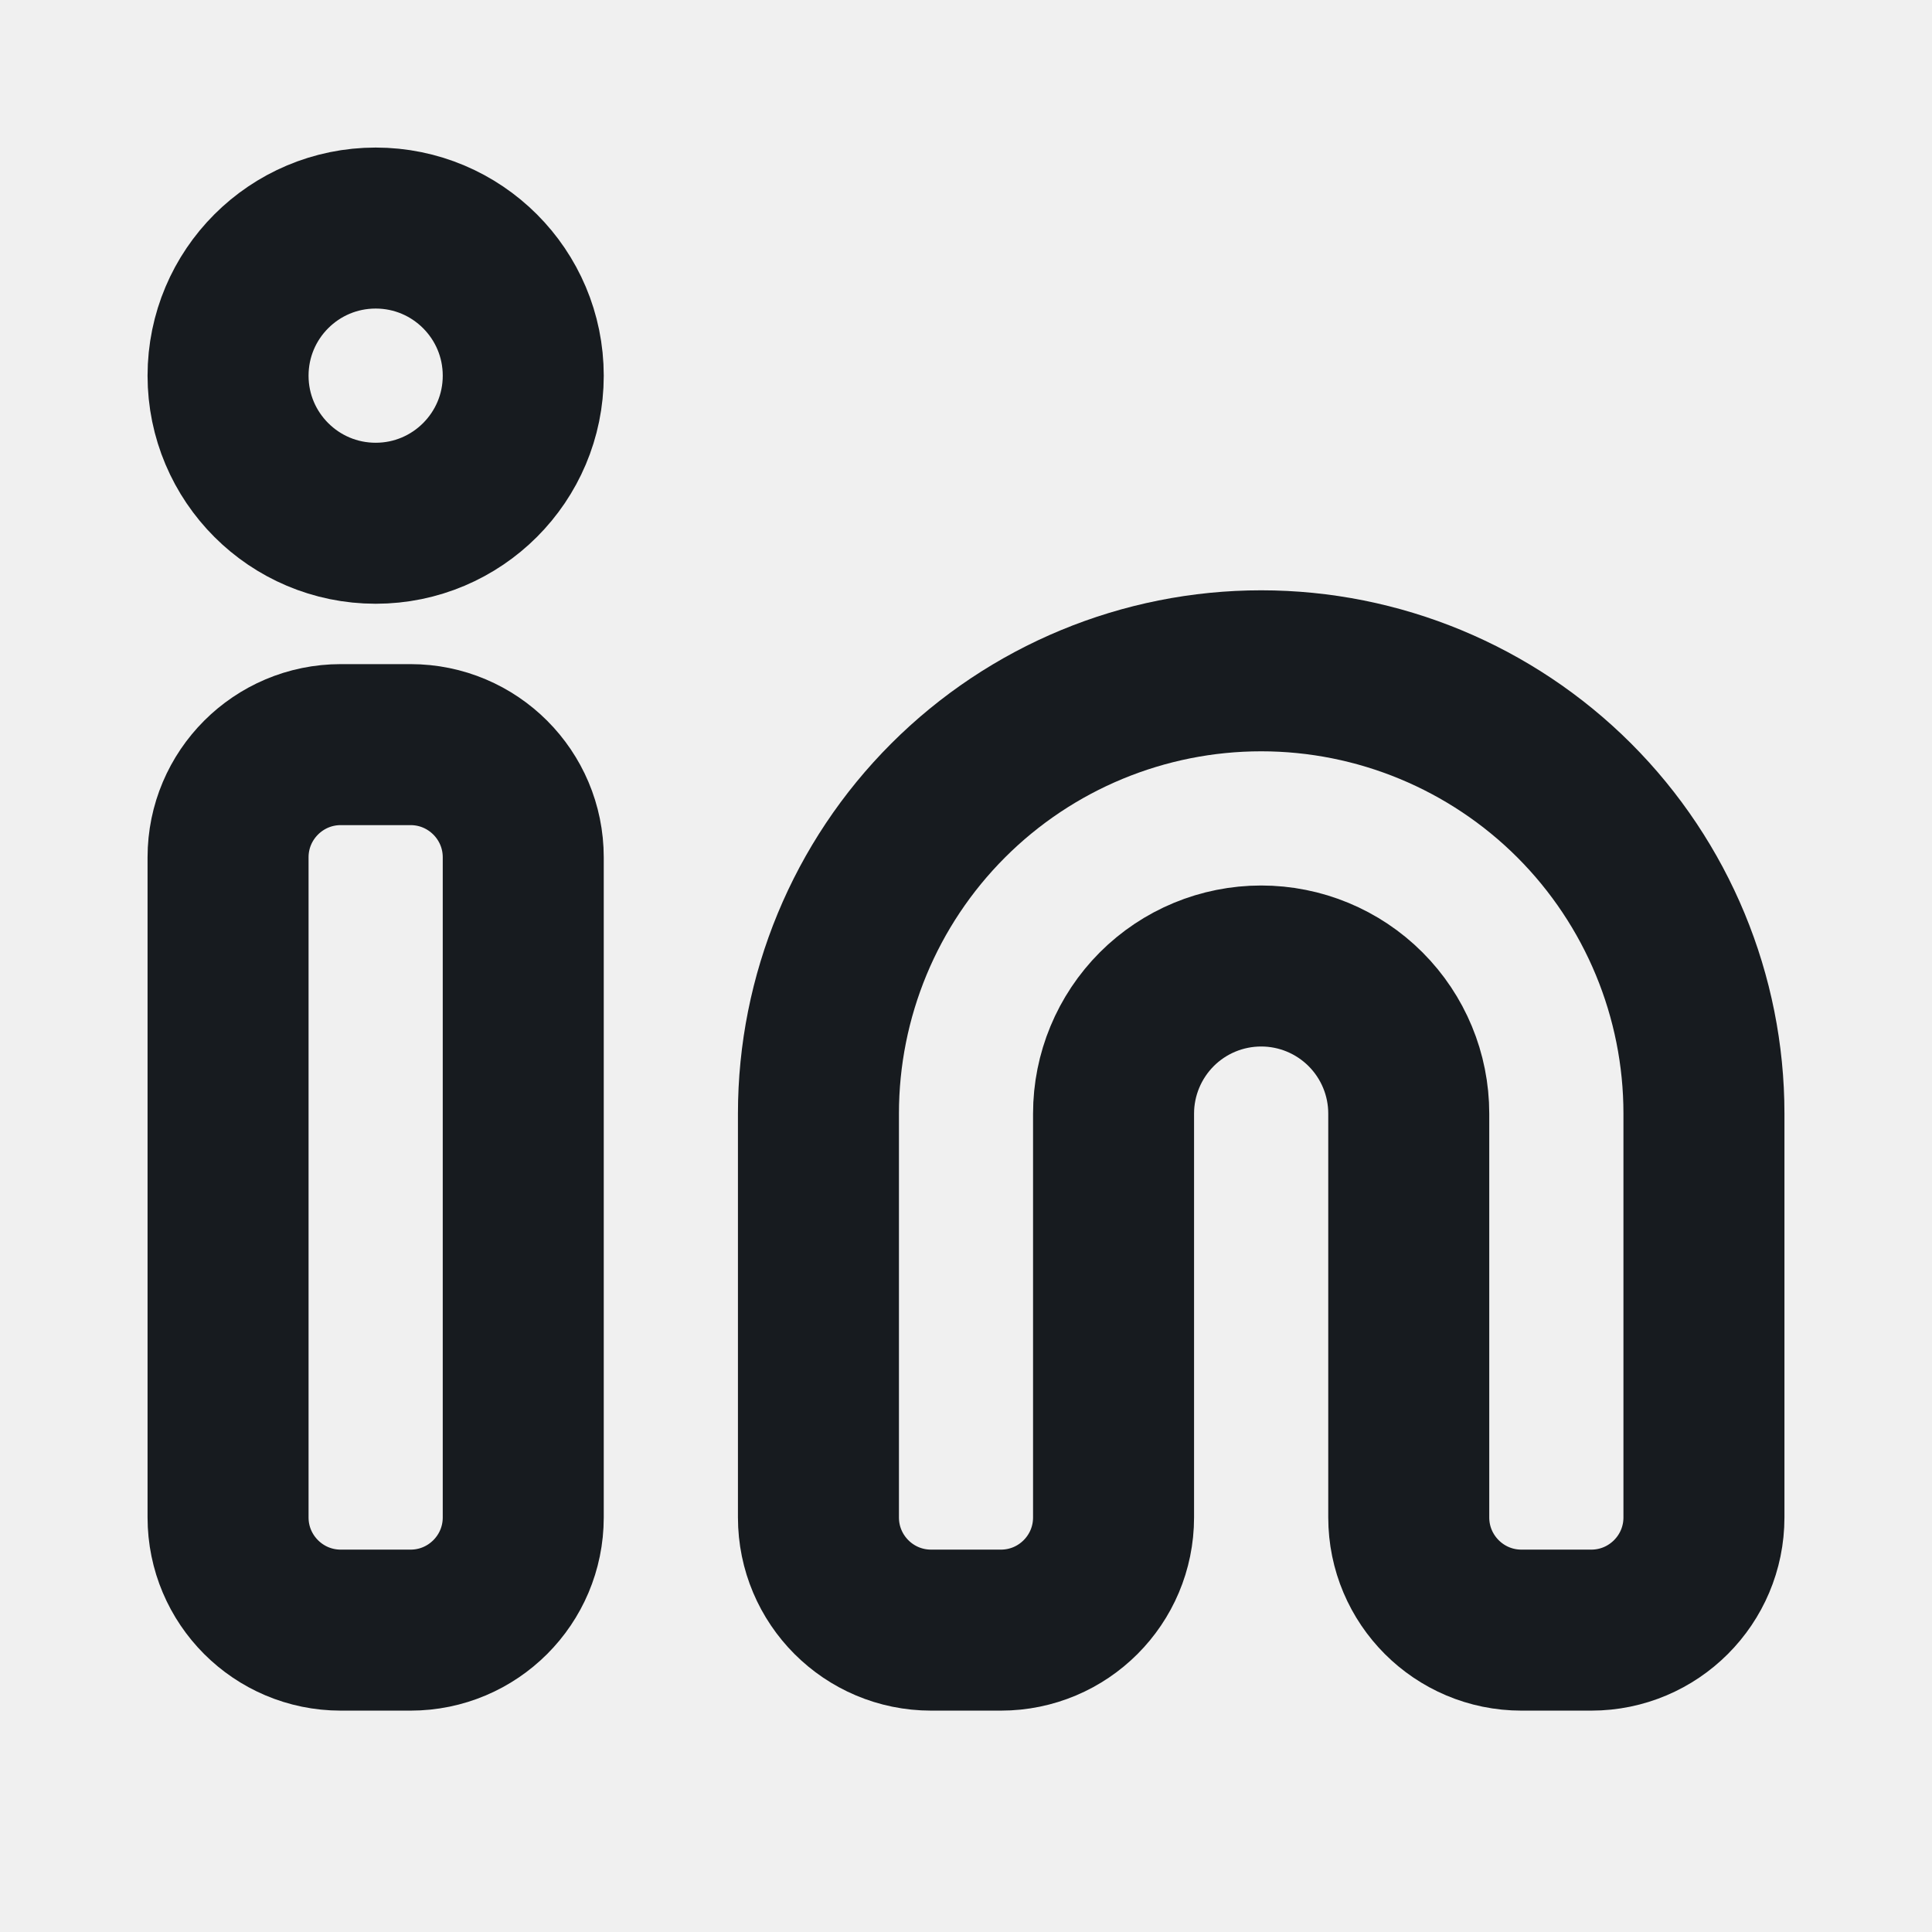
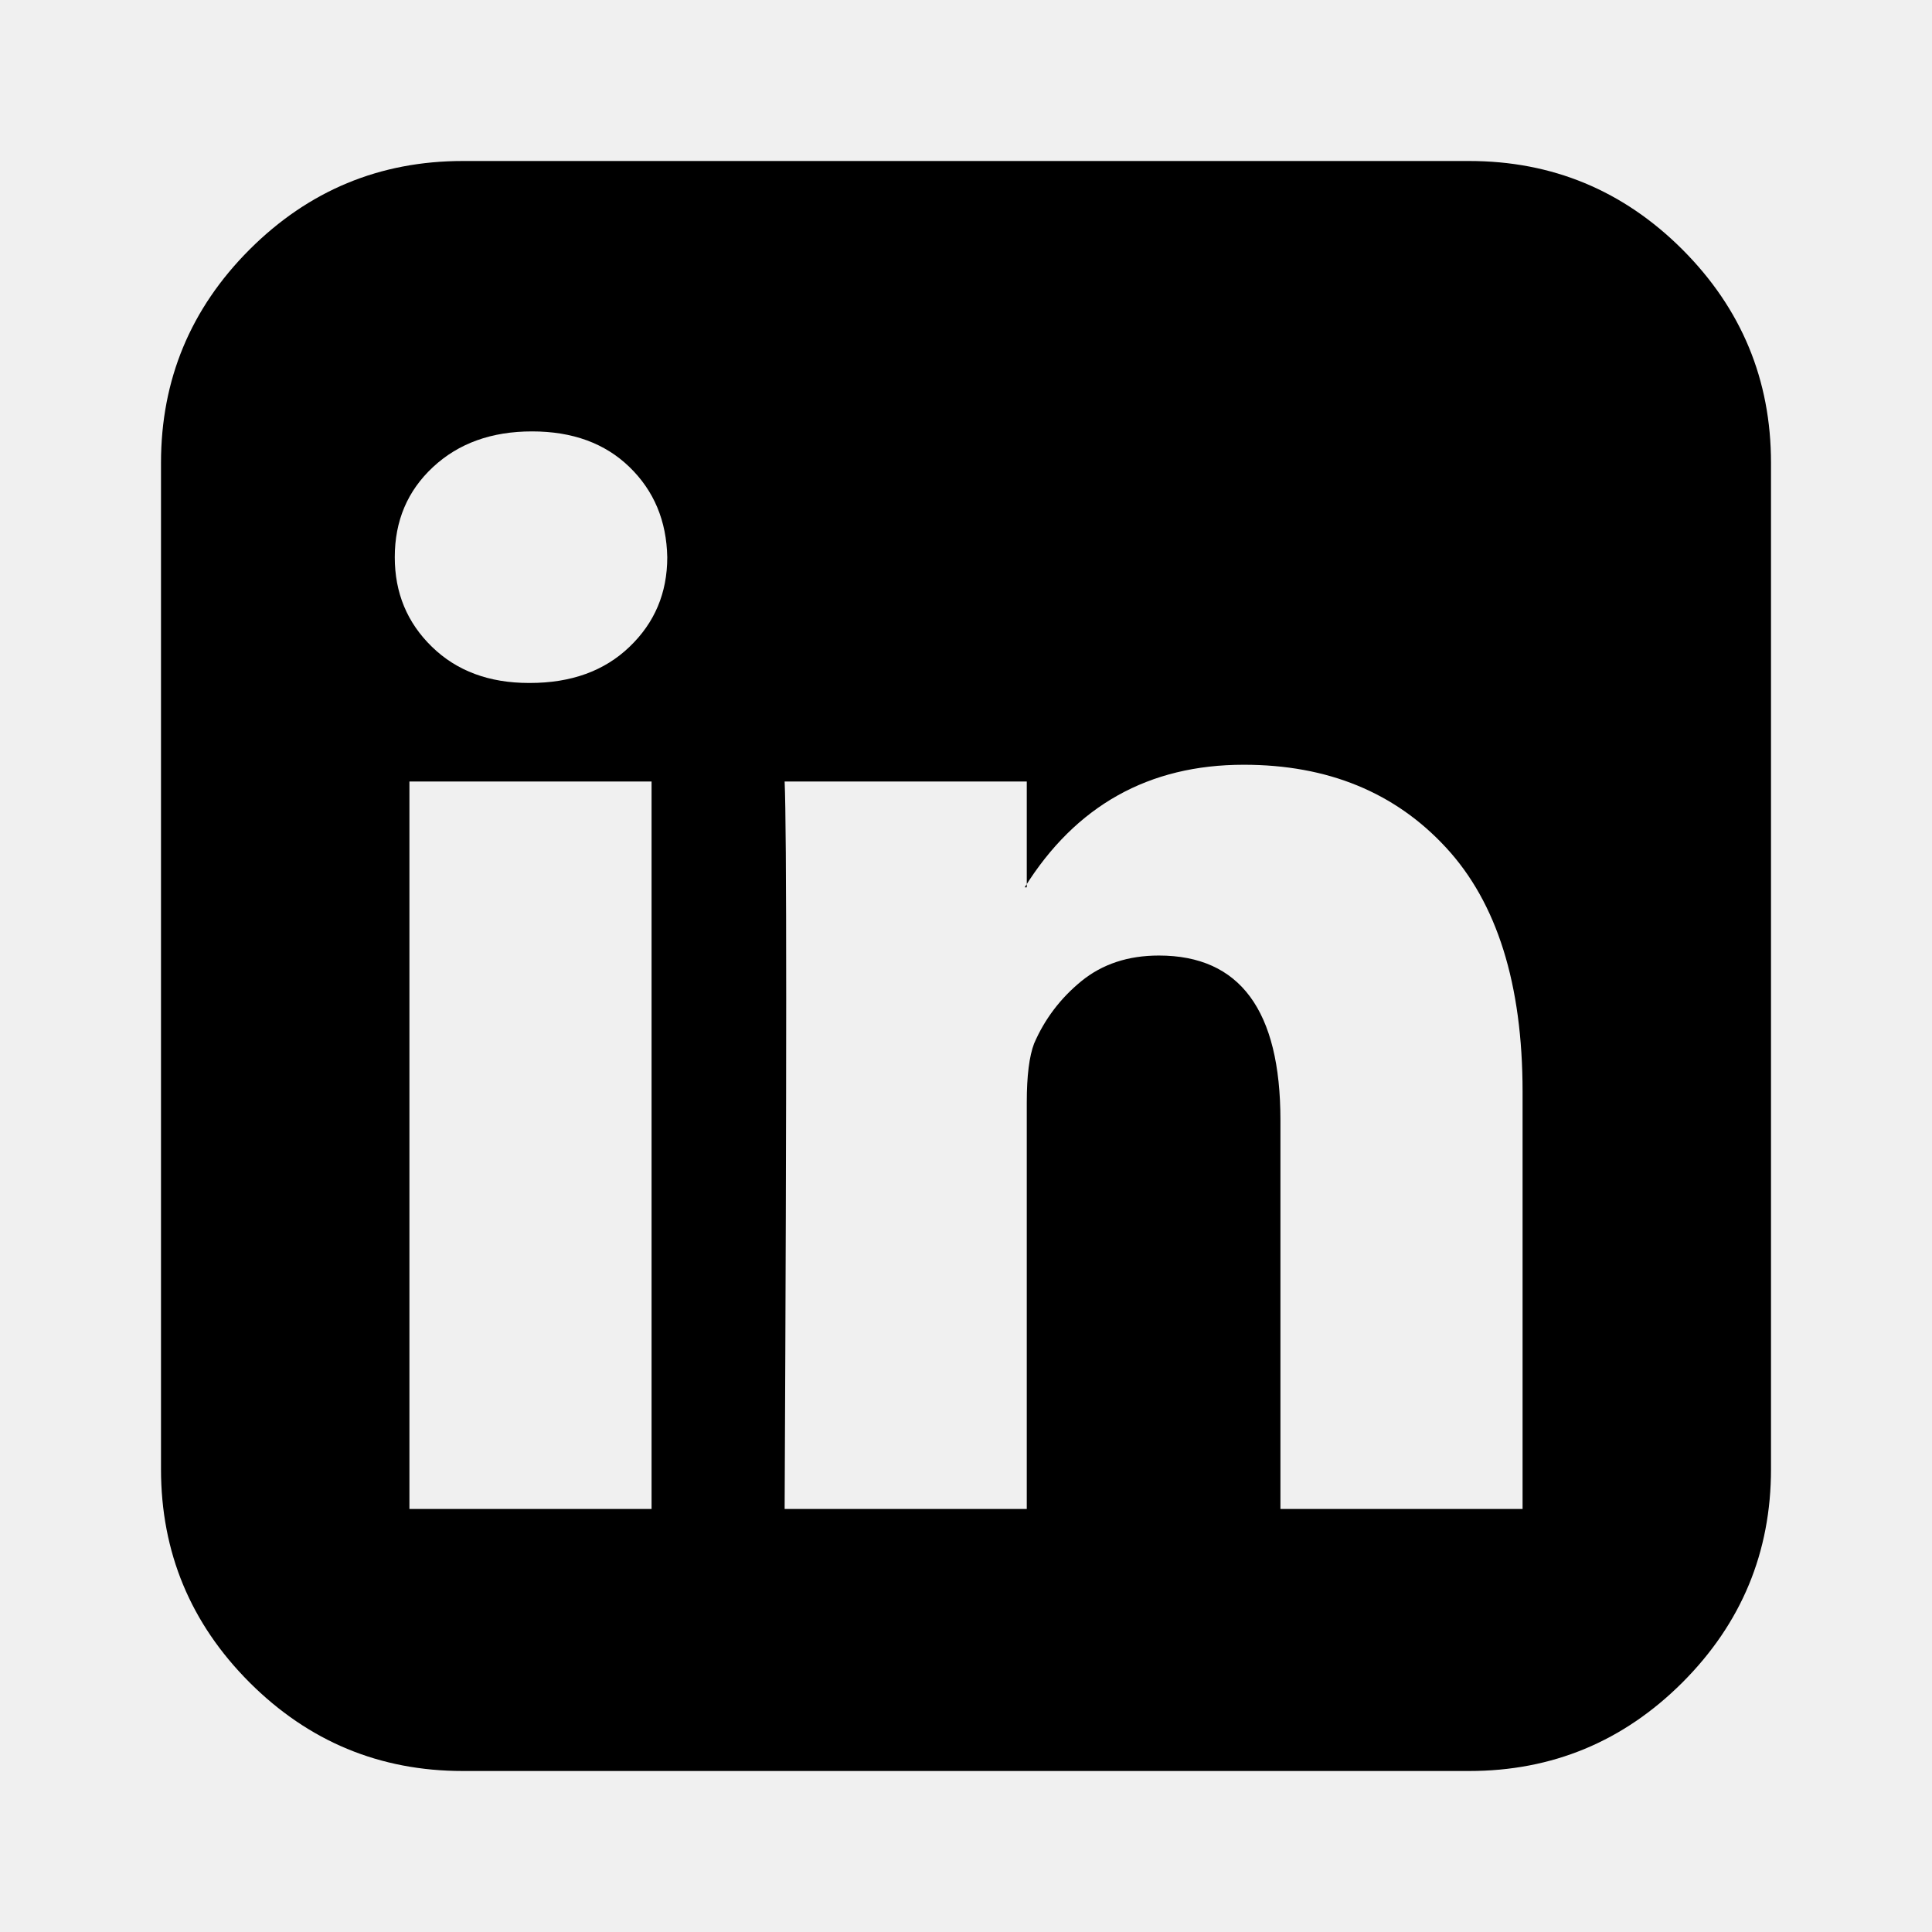
<svg xmlns="http://www.w3.org/2000/svg" width="24" height="24" viewBox="0 0 24 24" fill="none">
  <g clip-path="url(#clip0)">
-     <path d="M15.667 8.333C17.125 8.333 18.524 8.913 19.556 9.944C20.587 10.976 21.167 12.375 21.167 13.833V18.85C21.167 19.623 20.54 20.25 19.767 20.25H18.9C18.127 20.25 17.5 19.623 17.5 18.85V13.833C17.5 13.347 17.307 12.881 16.963 12.537C16.619 12.193 16.153 12 15.667 12C15.18 12 14.714 12.193 14.37 12.537C14.027 12.881 13.833 13.347 13.833 13.833V18.85C13.833 19.623 13.207 20.25 12.433 20.25H11.567C10.793 20.25 10.167 19.623 10.167 18.85V13.833C10.167 12.375 10.746 10.976 11.778 9.944C12.809 8.913 14.208 8.333 15.667 8.333Z" stroke="#171B1F" stroke-width="2" stroke-linecap="round" stroke-linejoin="round" />
-     <path d="M5.1 9.25H4.233C3.46 9.25 2.833 9.877 2.833 10.65V18.85C2.833 19.623 3.46 20.25 4.233 20.25H5.1C5.873 20.25 6.5 19.623 6.5 18.85V10.65C6.5 9.877 5.873 9.25 5.1 9.25Z" stroke="#171B1F" stroke-width="2" stroke-linecap="round" stroke-linejoin="round" />
-     <path d="M4.667 6.5C5.679 6.5 6.5 5.679 6.5 4.667C6.5 3.654 5.679 2.833 4.667 2.833C3.654 2.833 2.833 3.654 2.833 4.667C2.833 5.679 3.654 6.5 4.667 6.5Z" stroke="#171B1F" stroke-width="2" stroke-linecap="round" stroke-linejoin="round" />
+     <path d="M5.086 18.745H8.094V9.708H5.086V18.745ZM8.289 6.922C8.28 6.47 8.124 6.097 7.82 5.802C7.516 5.507 7.113 5.359 6.609 5.359C6.106 5.359 5.696 5.507 5.379 5.802C5.062 6.097 4.904 6.47 4.904 6.922C4.904 7.365 5.058 7.736 5.366 8.035C5.674 8.335 6.076 8.484 6.57 8.484H6.583C7.095 8.484 7.508 8.335 7.82 8.035C8.133 7.736 8.289 7.365 8.289 6.922ZM15.906 18.745H18.914V13.562C18.914 12.226 18.597 11.214 17.963 10.529C17.33 9.843 16.492 9.5 15.45 9.5C14.27 9.5 13.363 10.008 12.729 11.023H12.755V9.708H9.747C9.773 10.281 9.773 13.293 9.747 18.745H12.755V13.693C12.755 13.363 12.786 13.12 12.846 12.963C12.977 12.66 13.172 12.402 13.432 12.189C13.693 11.976 14.014 11.87 14.396 11.87C15.403 11.87 15.906 12.551 15.906 13.914V18.745ZM22 5.75V18.25C22 19.283 21.633 20.166 20.9 20.9C20.166 21.633 19.283 22 18.25 22H5.75C4.717 22 3.834 21.633 3.1 20.9C2.367 20.166 2 19.283 2 18.25V5.75C2 4.717 2.367 3.834 3.1 3.1C3.834 2.367 4.717 2 5.75 2H18.25C19.283 2 20.166 2.367 20.9 3.1C21.633 3.834 22 4.717 22 5.75Z" fill="black" />
  </g>
  <defs>
    <clipPath id="clip0">
      <rect width="24" height="24" fill="white" />
    </clipPath>
  </defs>
</svg>
